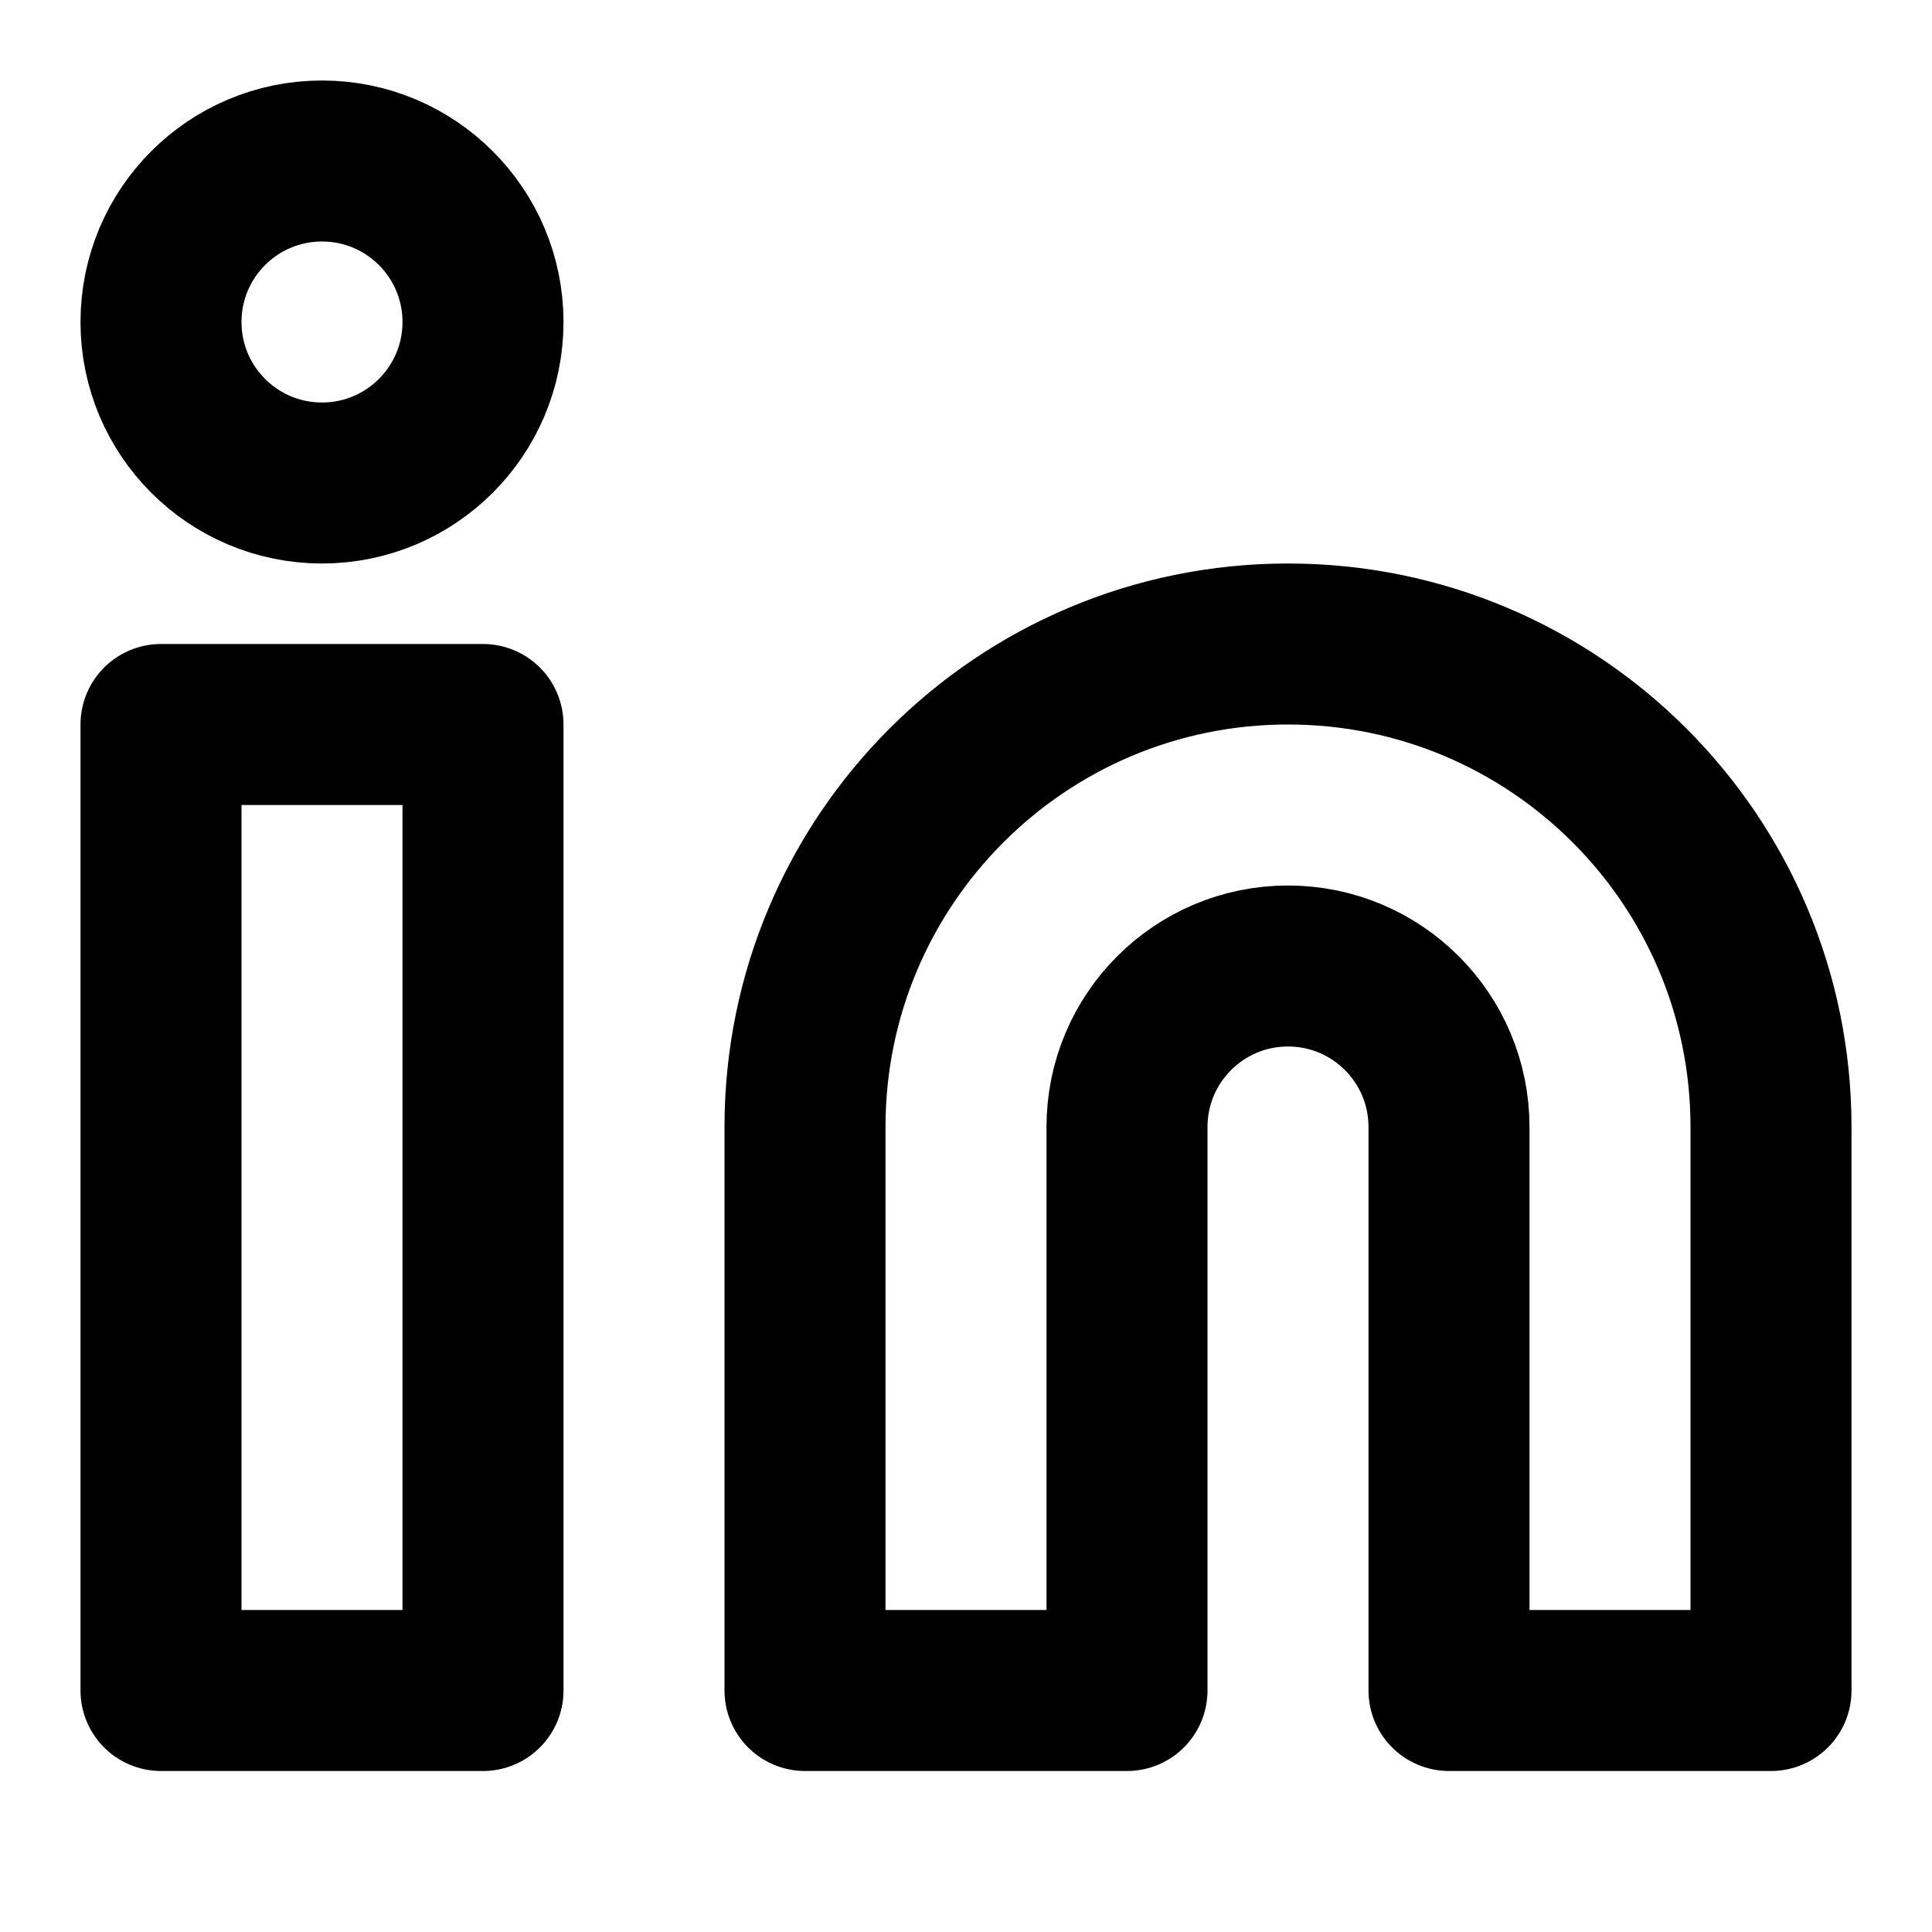
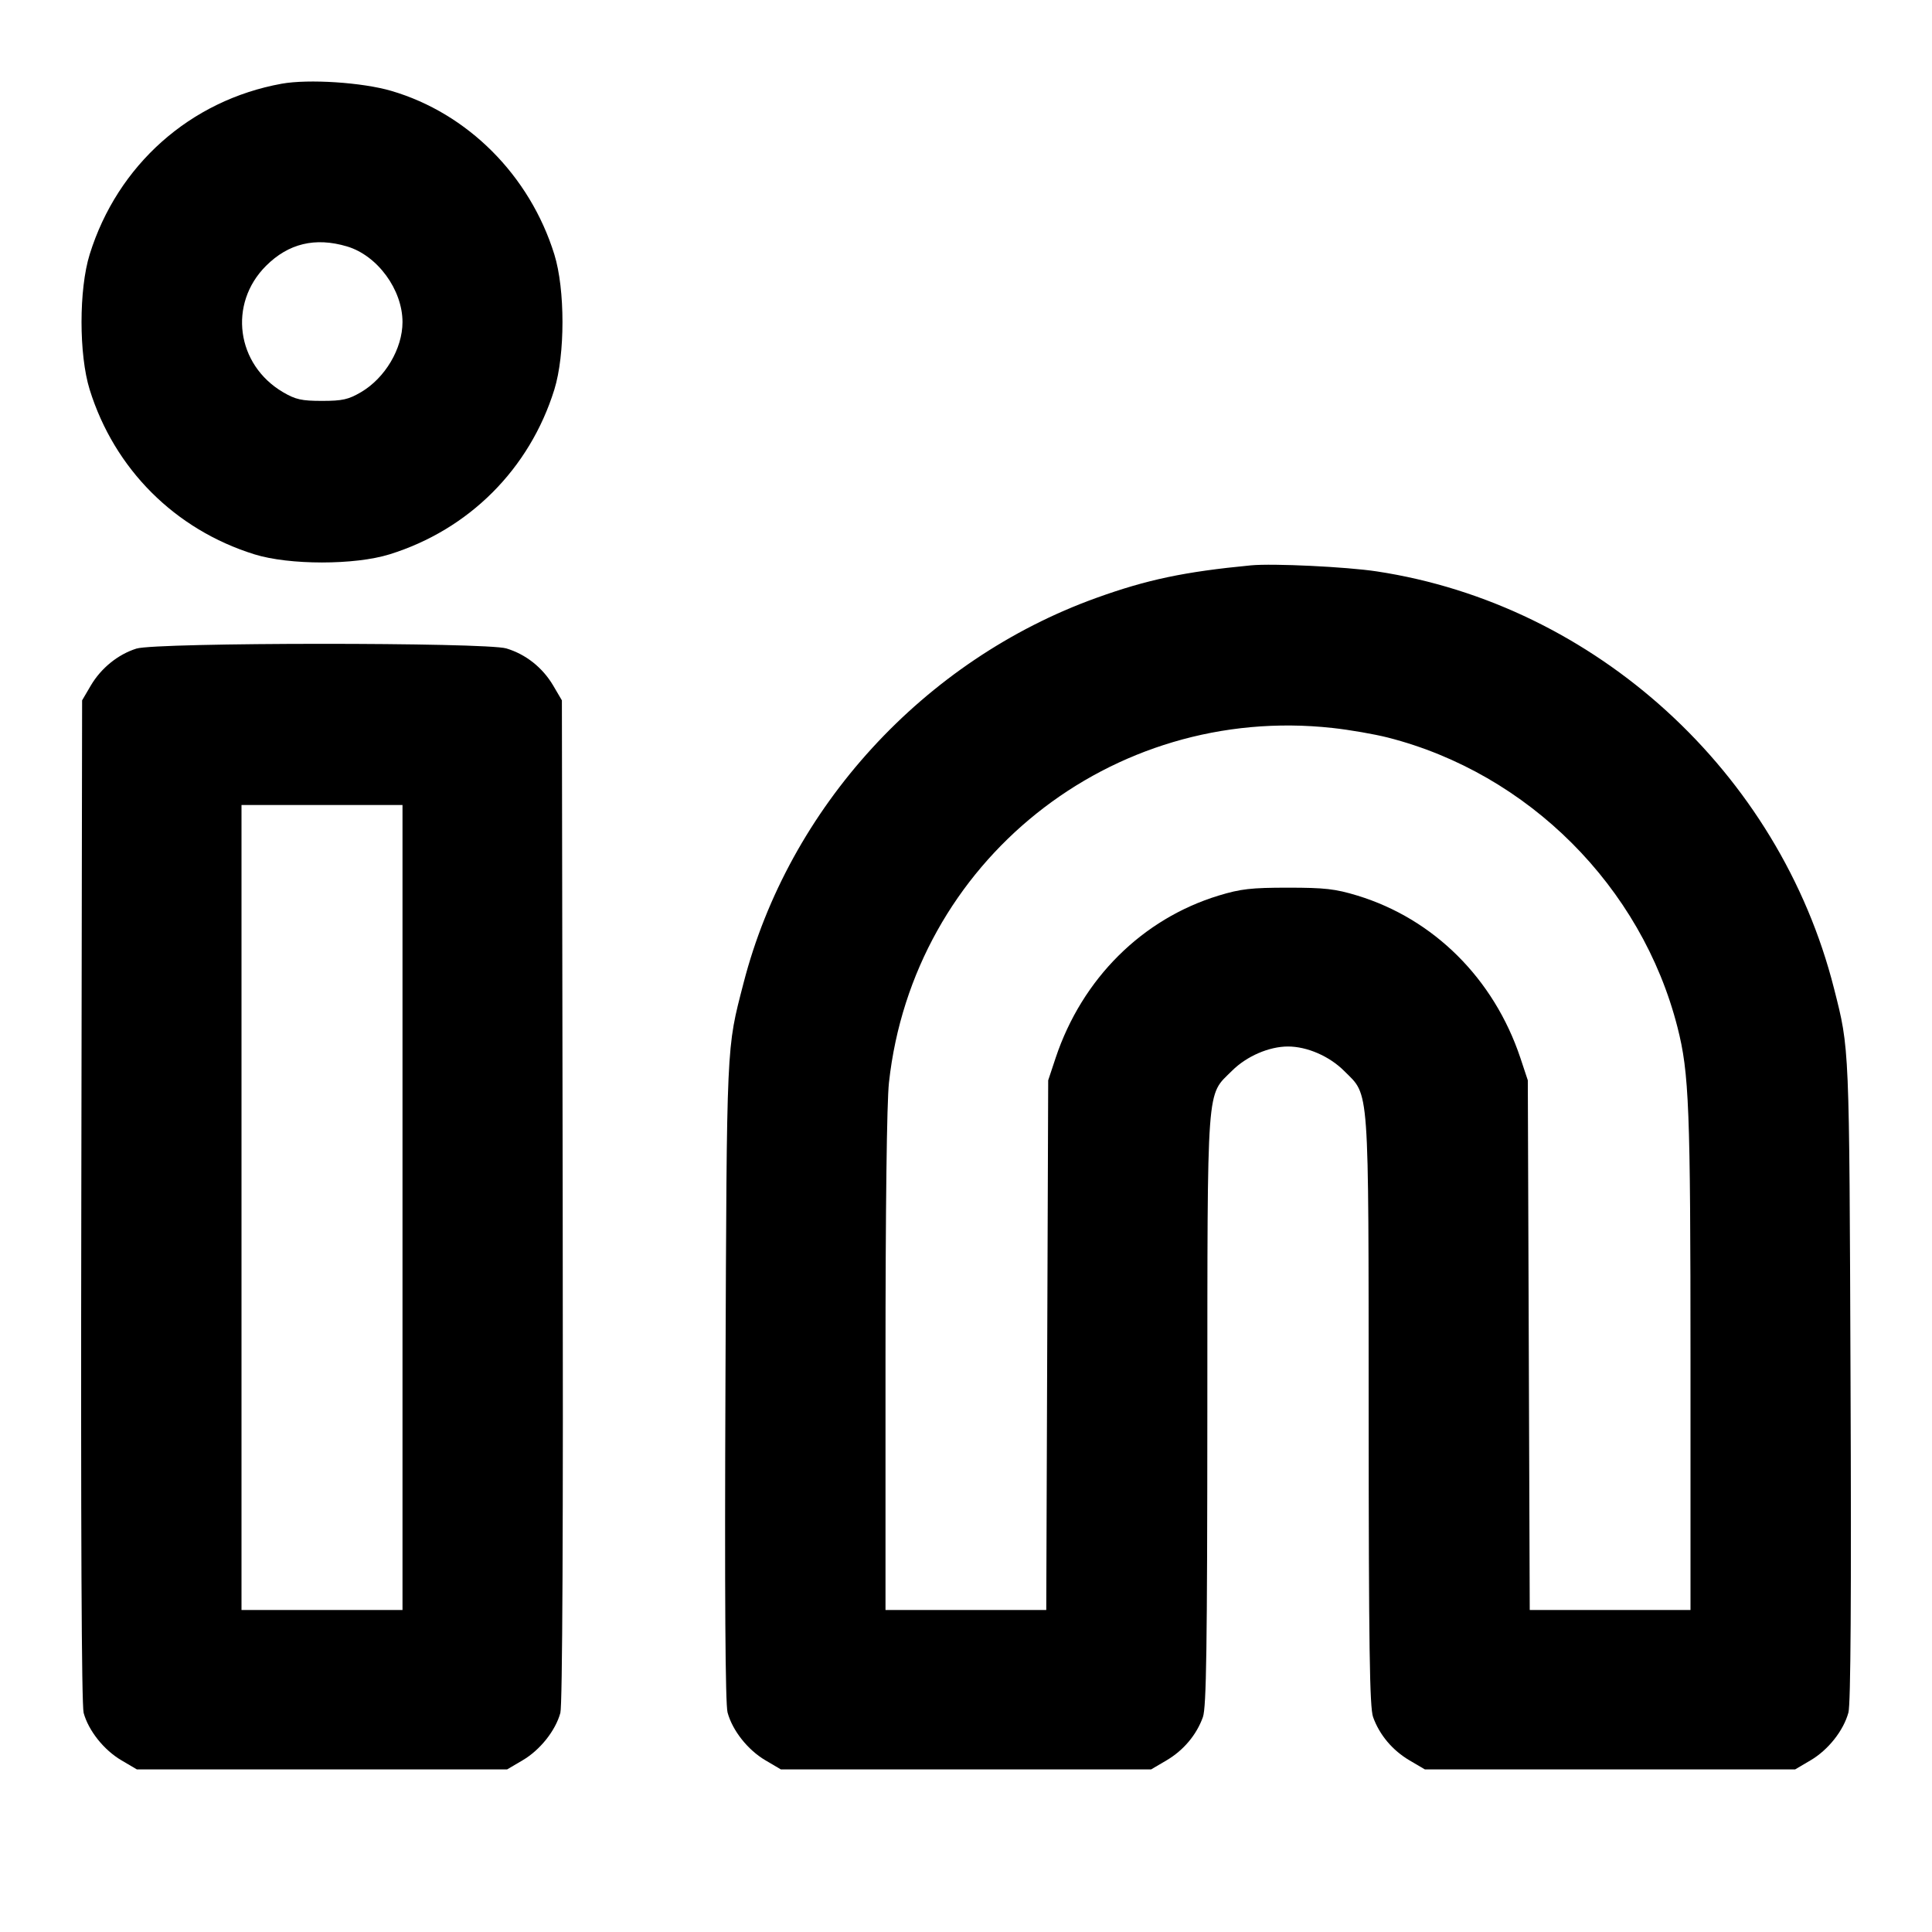
<svg xmlns="http://www.w3.org/2000/svg" width="24" height="24" viewBox="0 0 24 24" fill="none" stroke="black" stroke-width="2" stroke-linecap="round" stroke-linejoin="round" class="feather feather-linkedin">
-   <path d="M16 8a6 6 0 0 1 6 6v7h-4v-7a2 2 0 0 0-2-2 2 2 0 0 0-2 2v7h-4v-7a6 6 0 0 1 6-6z" />
-   <rect x="2" y="9" width="4" height="12" />
-   <circle cx="4" cy="4" r="2" />
+   <path d="M3.499 1.040 C 2.363 1.246,1.460 2.049,1.114 3.160 C 0.979 3.594,0.979 4.406,1.114 4.840 C 1.421 5.826,2.174 6.579,3.160 6.886 C 3.594 7.021,4.406 7.021,4.840 6.886 C 5.826 6.579,6.579 5.826,6.886 4.840 C 7.021 4.406,7.021 3.594,6.886 3.160 C 6.581 2.179,5.810 1.407,4.861 1.129 C 4.500 1.023,3.832 0.980,3.499 1.040 M4.310 3.061 C 4.688 3.173,5.000 3.598,5.000 4.001 C 5.000 4.331,4.784 4.696,4.484 4.872 C 4.328 4.963,4.254 4.980,4.000 4.980 C 3.746 4.980,3.672 4.963,3.516 4.872 C 2.935 4.530,2.833 3.774,3.304 3.303 C 3.583 3.024,3.916 2.944,4.310 3.061 M15.540 7.023 C 14.715 7.102,14.250 7.200,13.620 7.427 C 11.478 8.198,9.797 10.033,9.236 12.214 C 9.022 13.044,9.029 12.897,9.012 17.149 C 9.001 19.824,9.010 21.169,9.038 21.273 C 9.099 21.498,9.289 21.738,9.508 21.867 L 9.700 21.980 12.000 21.980 L 14.300 21.980 14.489 21.869 C 14.702 21.744,14.864 21.551,14.943 21.330 C 14.986 21.209,14.997 20.472,14.998 17.517 C 15.000 13.386,14.983 13.623,15.306 13.300 C 15.486 13.121,15.764 13.000,16.000 13.000 C 16.237 13.000,16.514 13.120,16.697 13.303 C 17.015 13.621,17.000 13.414,17.002 17.537 C 17.003 20.476,17.014 21.209,17.057 21.330 C 17.136 21.551,17.298 21.744,17.511 21.869 L 17.700 21.980 20.000 21.980 L 22.300 21.980 22.492 21.867 C 22.711 21.738,22.901 21.498,22.962 21.273 C 22.990 21.169,22.999 19.824,22.988 17.149 C 22.972 12.948,22.976 13.042,22.783 12.280 C 22.103 9.593,19.818 7.509,17.102 7.098 C 16.726 7.041,15.813 6.997,15.540 7.023 M1.695 8.057 C 1.466 8.129,1.256 8.299,1.128 8.516 L 1.020 8.700 1.010 14.914 C 1.003 19.003,1.013 21.179,1.039 21.278 C 1.099 21.498,1.290 21.739,1.508 21.867 L 1.700 21.980 4.000 21.980 L 6.300 21.980 6.492 21.867 C 6.710 21.739,6.901 21.498,6.961 21.278 C 6.987 21.179,6.997 19.003,6.990 14.914 L 6.980 8.700 6.872 8.516 C 6.740 8.293,6.533 8.128,6.290 8.055 C 6.033 7.978,1.943 7.979,1.695 8.057 M16.552 9.043 C 16.765 9.066,17.075 9.120,17.240 9.162 C 18.985 9.607,20.393 11.015,20.838 12.760 C 20.983 13.328,21.000 13.755,21.000 16.918 L 21.000 20.000 20.002 20.000 L 19.003 20.000 18.991 16.710 L 18.979 13.420 18.886 13.140 C 18.557 12.157,17.811 11.415,16.861 11.125 C 16.588 11.042,16.458 11.027,16.000 11.027 C 15.542 11.027,15.412 11.042,15.139 11.125 C 14.189 11.415,13.443 12.157,13.114 13.140 L 13.021 13.420 13.009 16.710 L 12.997 20.000 11.998 20.000 L 11.000 20.000 11.000 16.918 C 11.000 15.012,11.016 13.689,11.043 13.448 C 11.343 10.706,13.800 8.741,16.552 9.043 M5.000 15.000 L 5.000 20.000 4.000 20.000 L 3.000 20.000 3.000 15.000 L 3.000 10.000 4.000 10.000 L 5.000 10.000 5.000 15.000 " stroke="none" fill-rule="evenodd" fill="currentColor" />
</svg>
